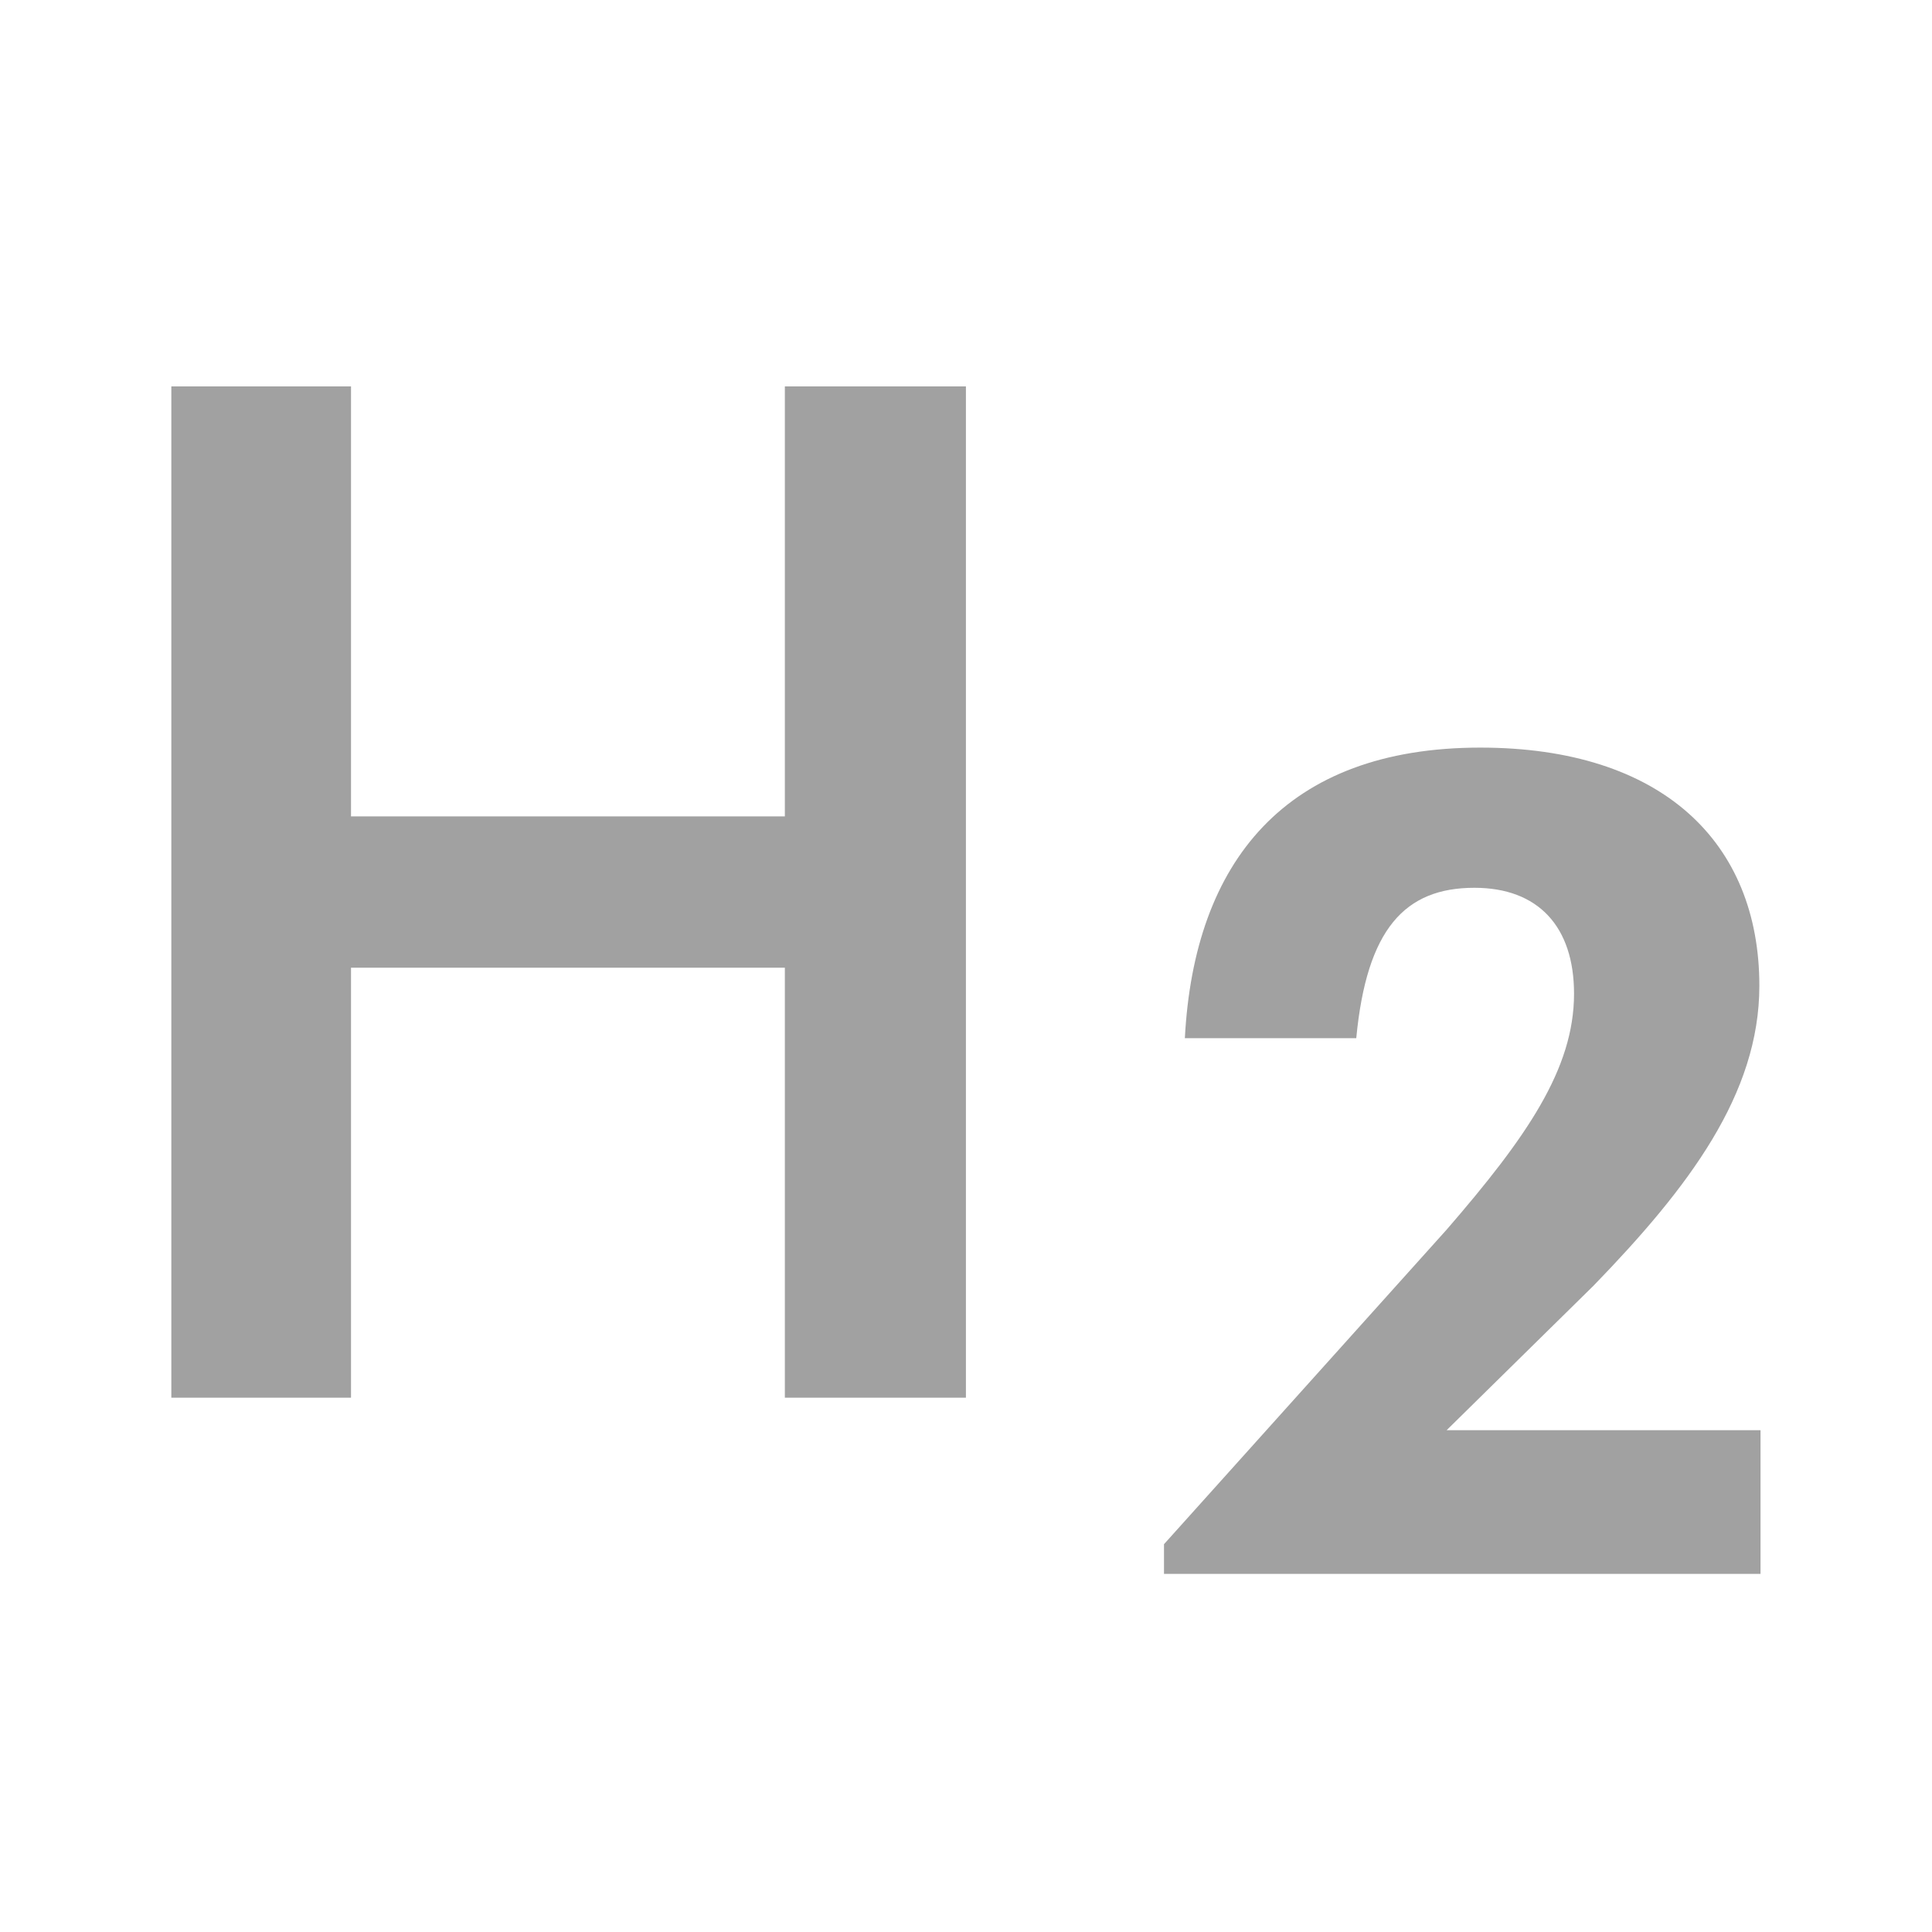
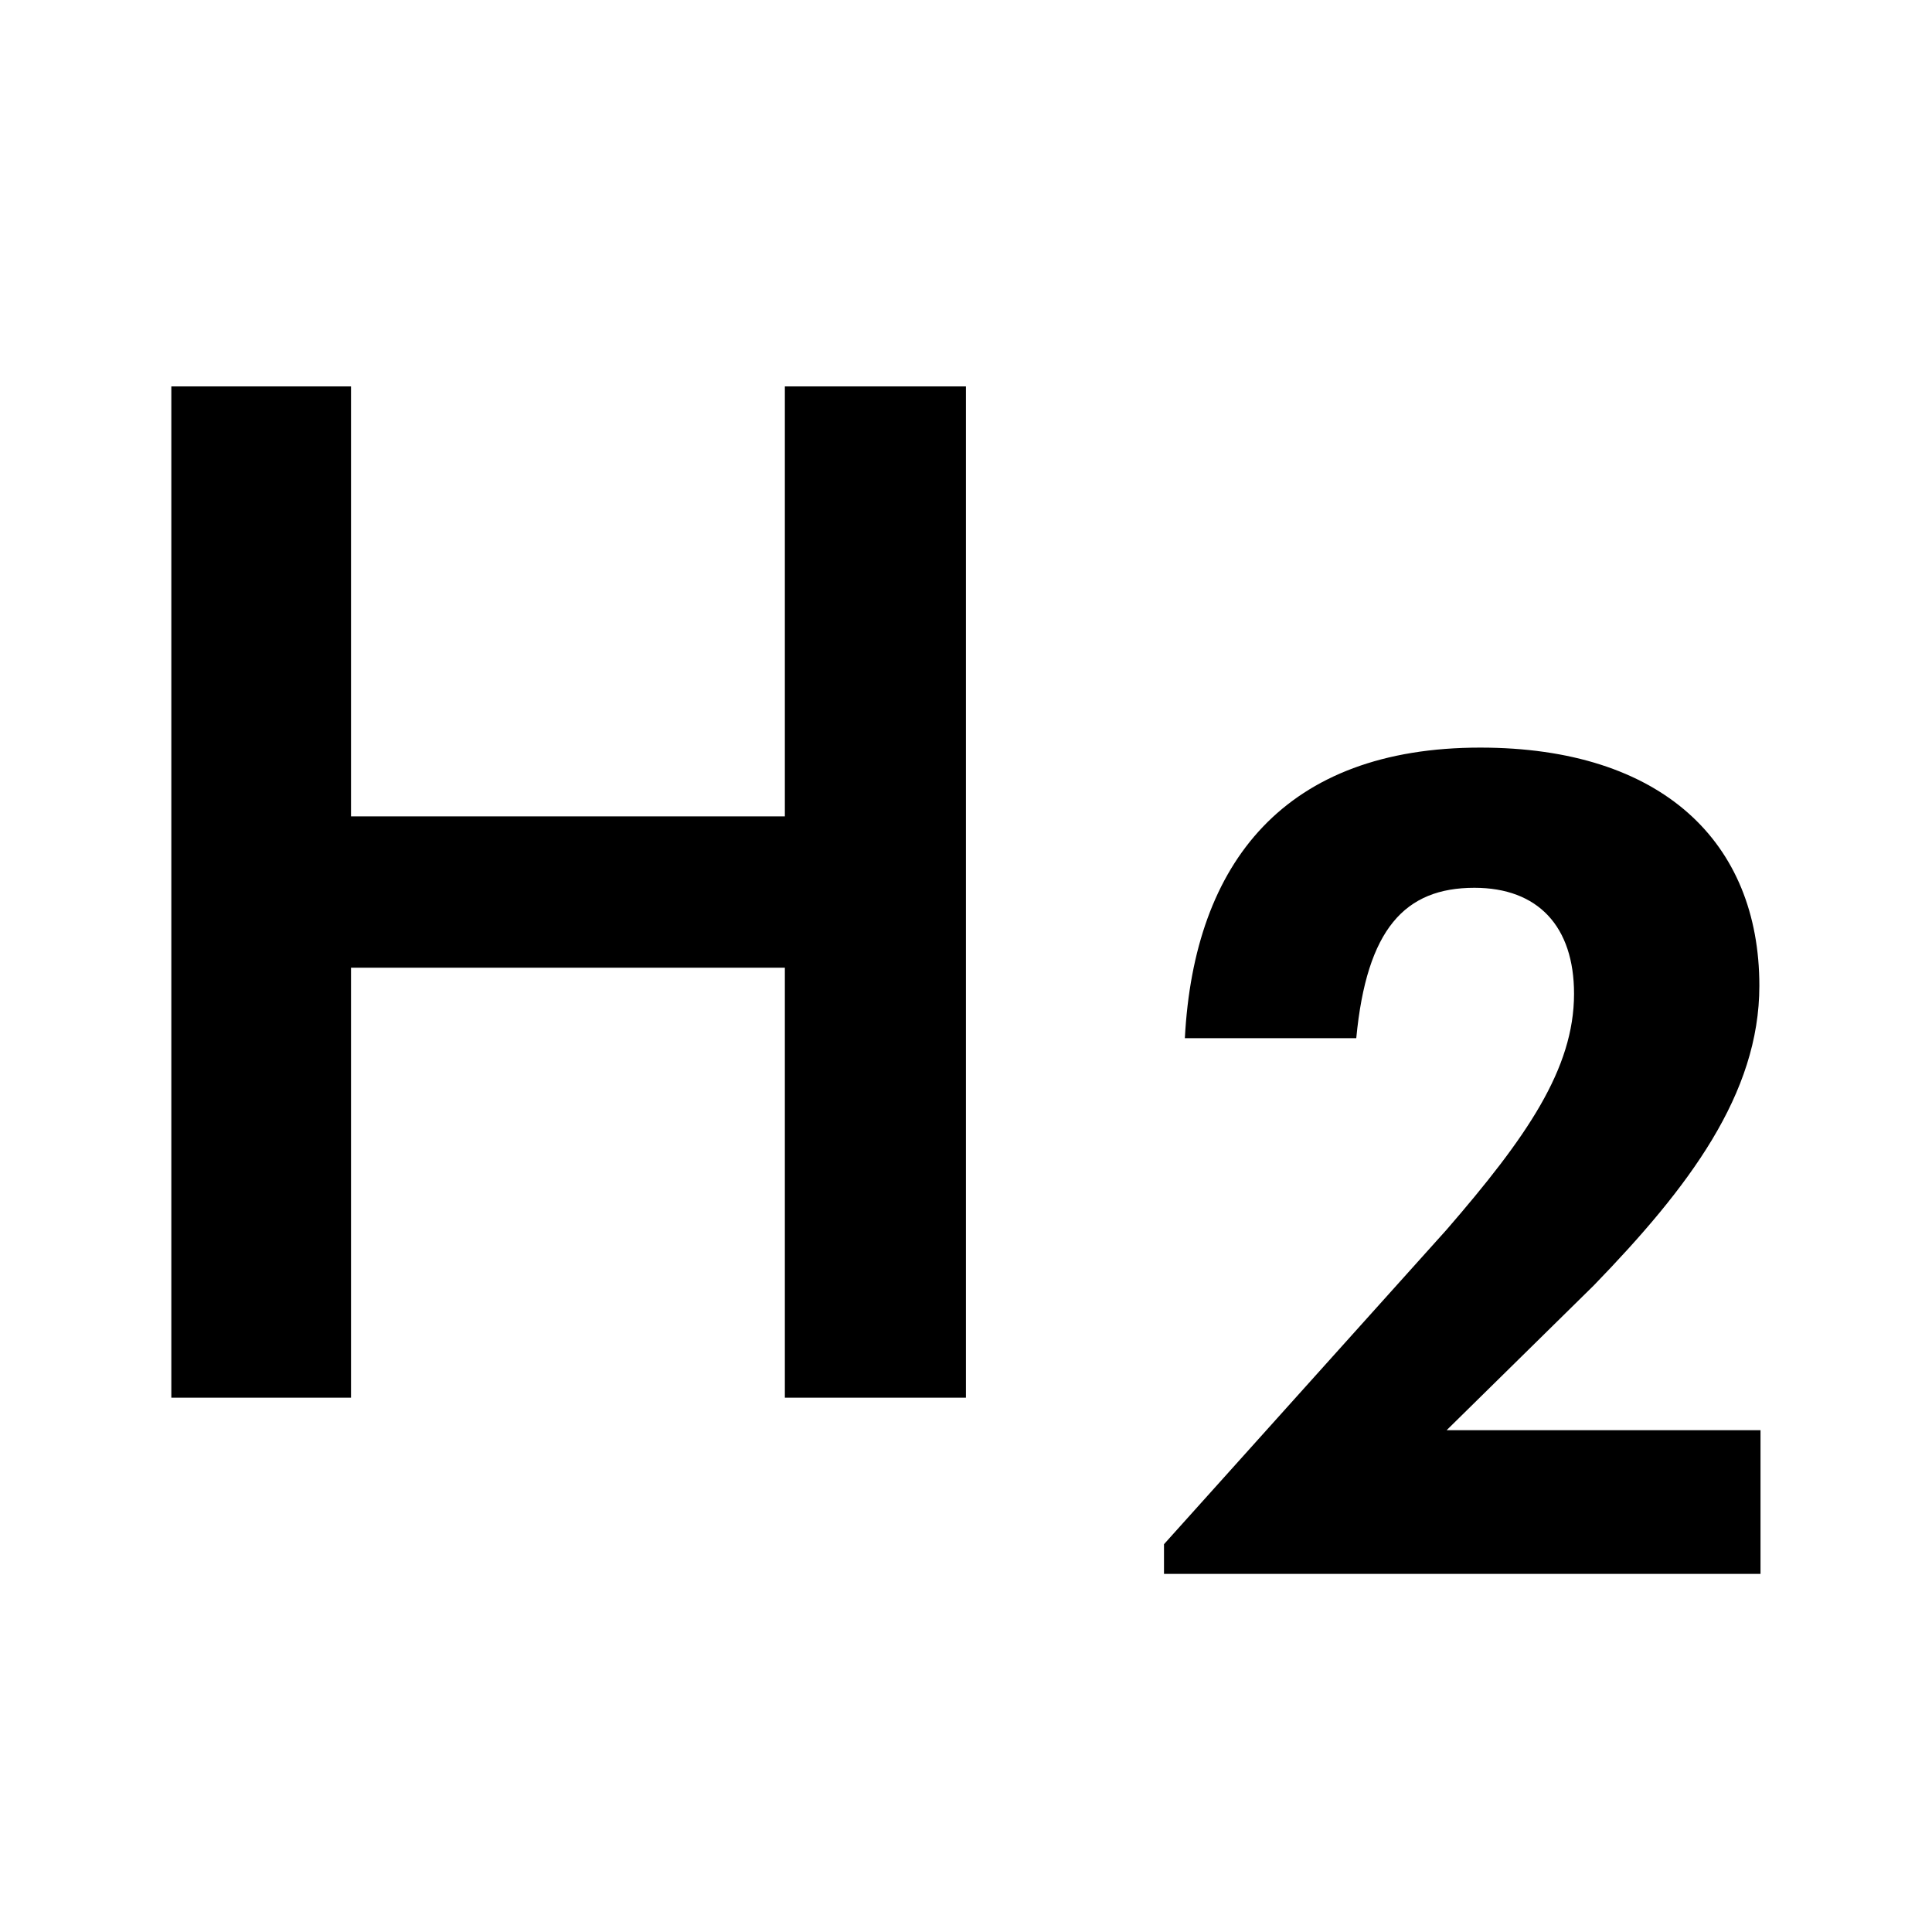
- <svg xmlns="http://www.w3.org/2000/svg" width="25" height="25" viewBox="0 0 25 25" fill="none">
-   <path d="M15.062 20.366H22.781V18.507H18.719L20.623 16.634C21.852 15.366 22.766 14.157 22.766 12.756C22.766 10.898 21.507 9.674 19.154 9.674C16.636 9.674 15.452 11.149 15.332 13.434H17.55C17.685 12.019 18.18 11.488 19.079 11.488C19.903 11.488 20.368 11.989 20.368 12.859C20.368 13.832 19.753 14.717 18.719 15.912L15.062 19.982V20.366Z" fill="#A1A1A1" />
-   <path d="M2.217 18.086H4.542V12.522H10.156V18.086H12.499V5H10.156V10.564H4.542V5H2.217V18.086Z" fill="#A1A1A1" />
+ <svg xmlns="http://www.w3.org/2000/svg" width="25" height="25" viewBox="0 0 25 25">
+   <path d="M15.062 20.366H22.781V18.507H18.719L20.623 16.634C21.852 15.366 22.766 14.157 22.766 12.756C22.766 10.898 21.507 9.674 19.154 9.674C16.636 9.674 15.452 11.149 15.332 13.434H17.55C17.685 12.019 18.18 11.488 19.079 11.488C19.903 11.488 20.368 11.989 20.368 12.859C20.368 13.832 19.753 14.717 18.719 15.912L15.062 19.982V20.366Z" />
+   <path d="M2.217 18.086H4.542V12.522H10.156V18.086H12.499V5H10.156V10.564H4.542V5H2.217V18.086Z" />
</svg>
